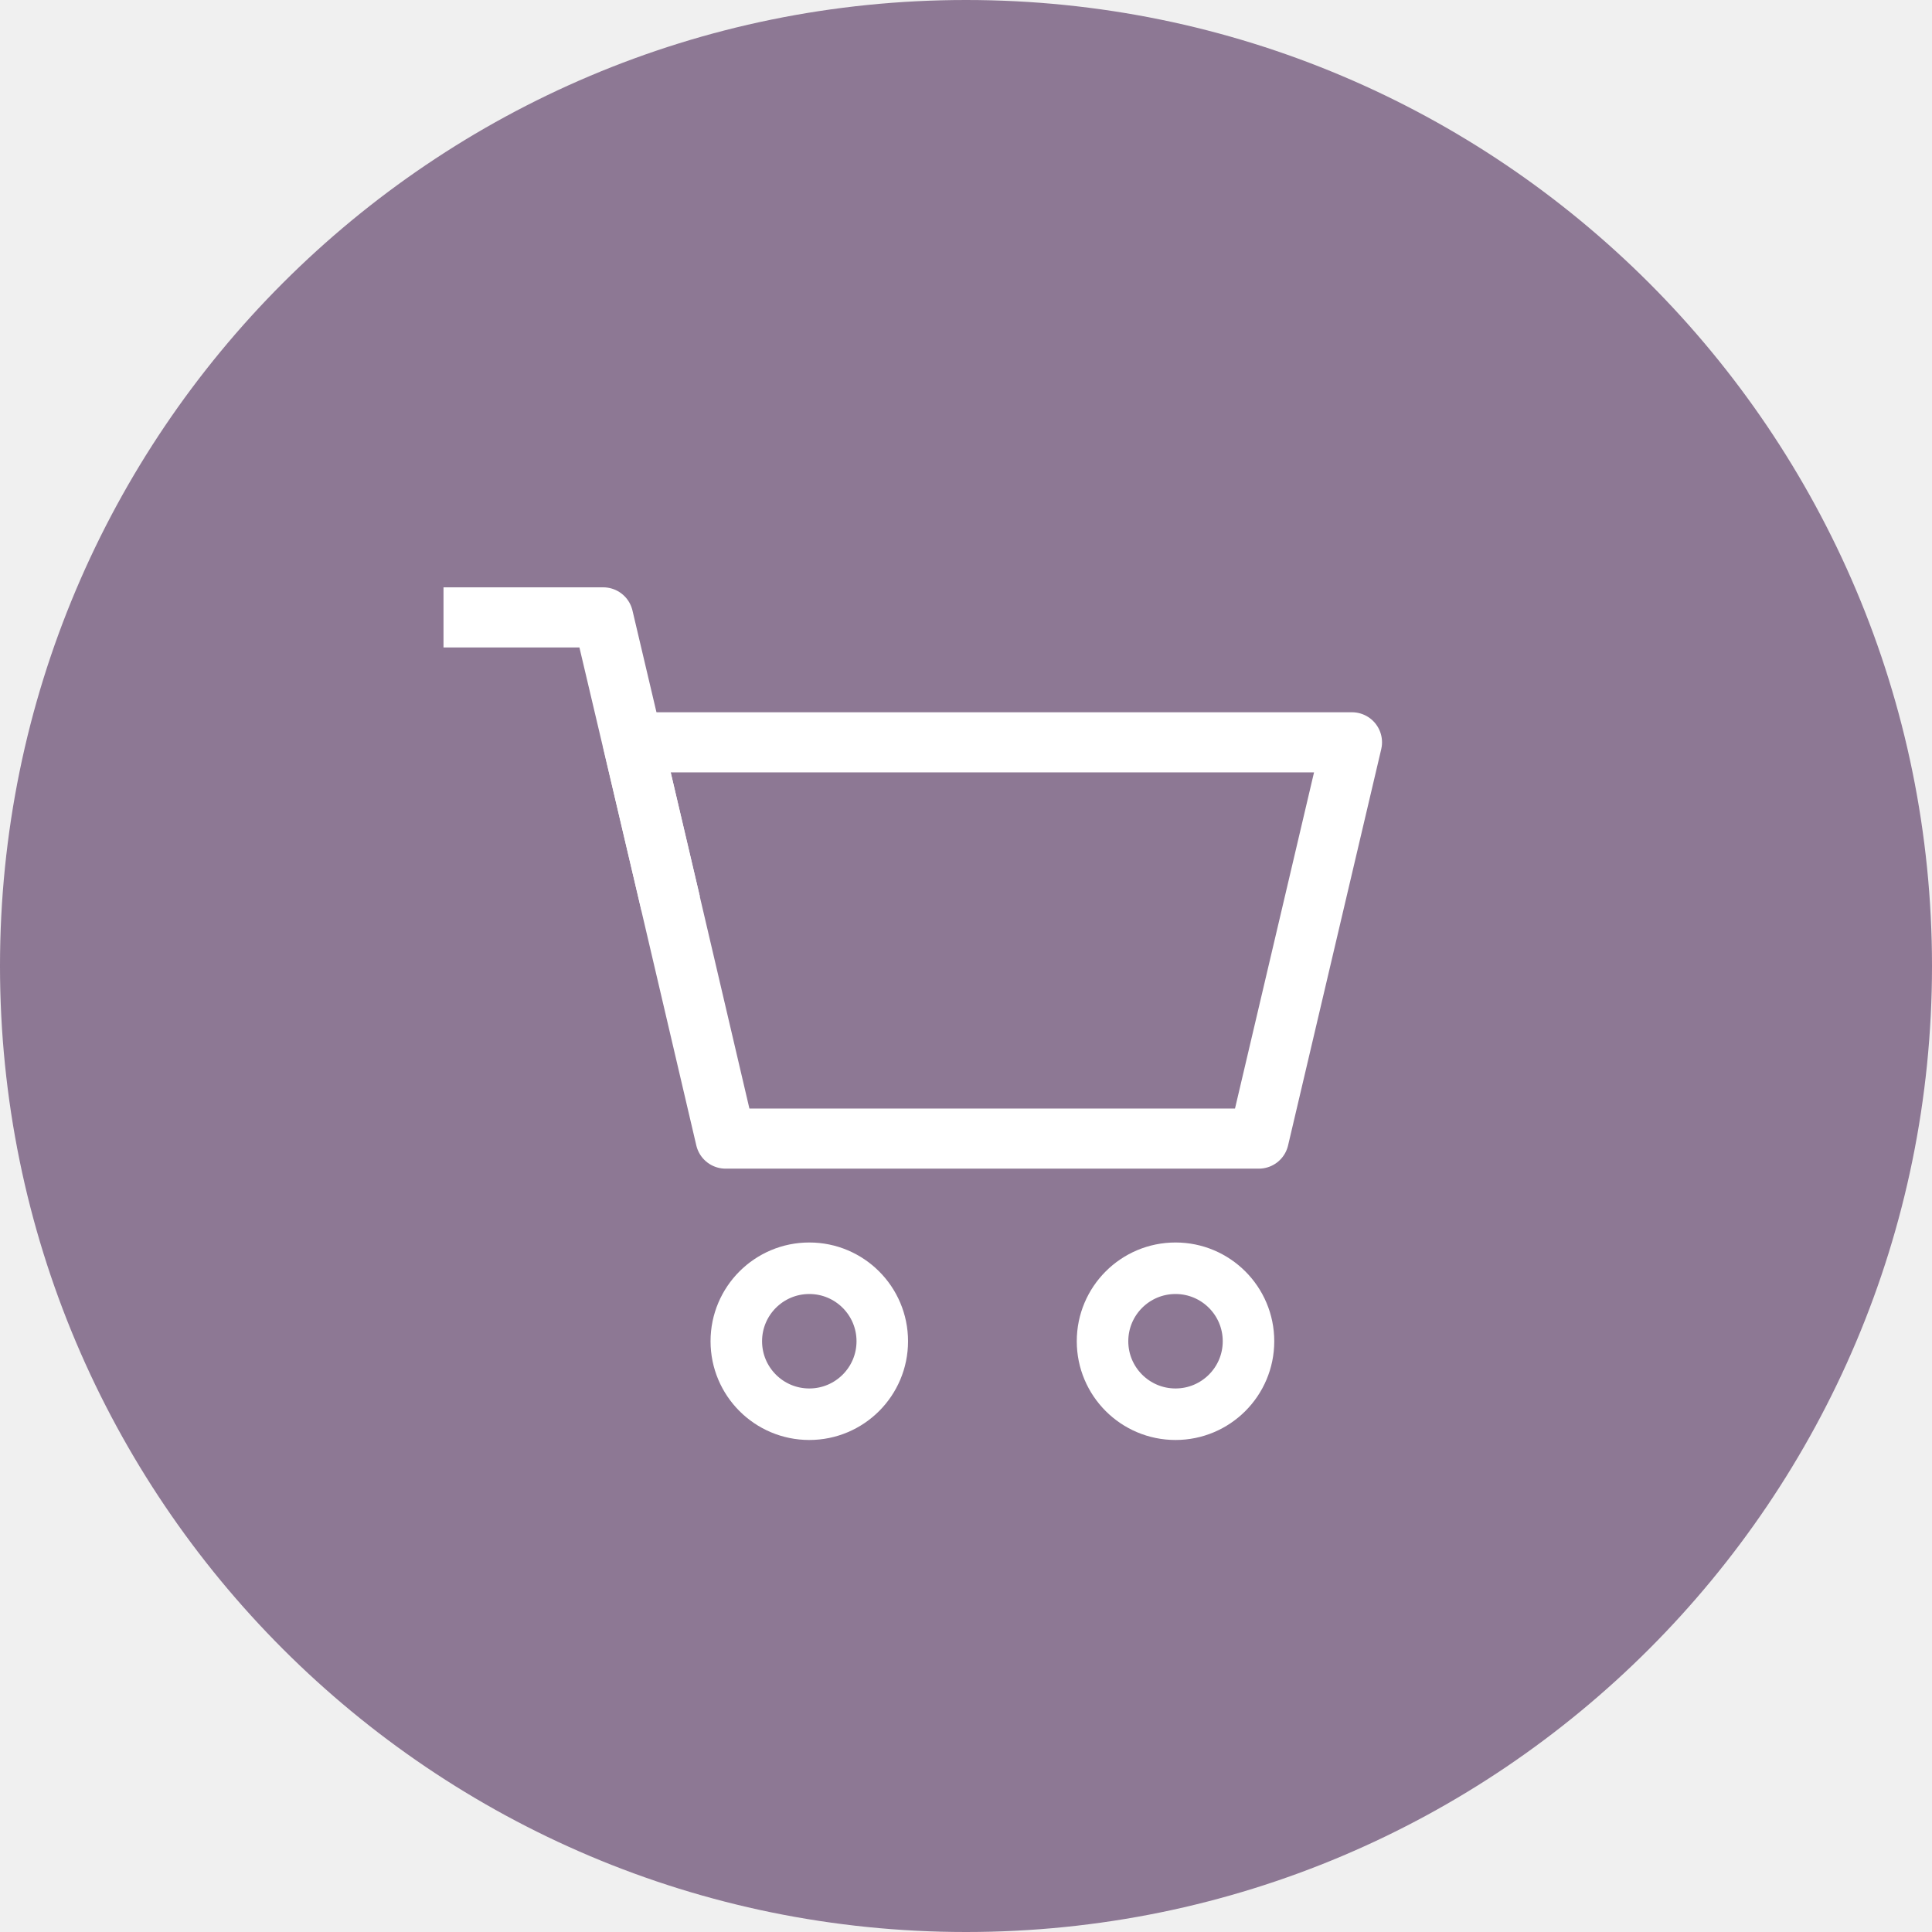
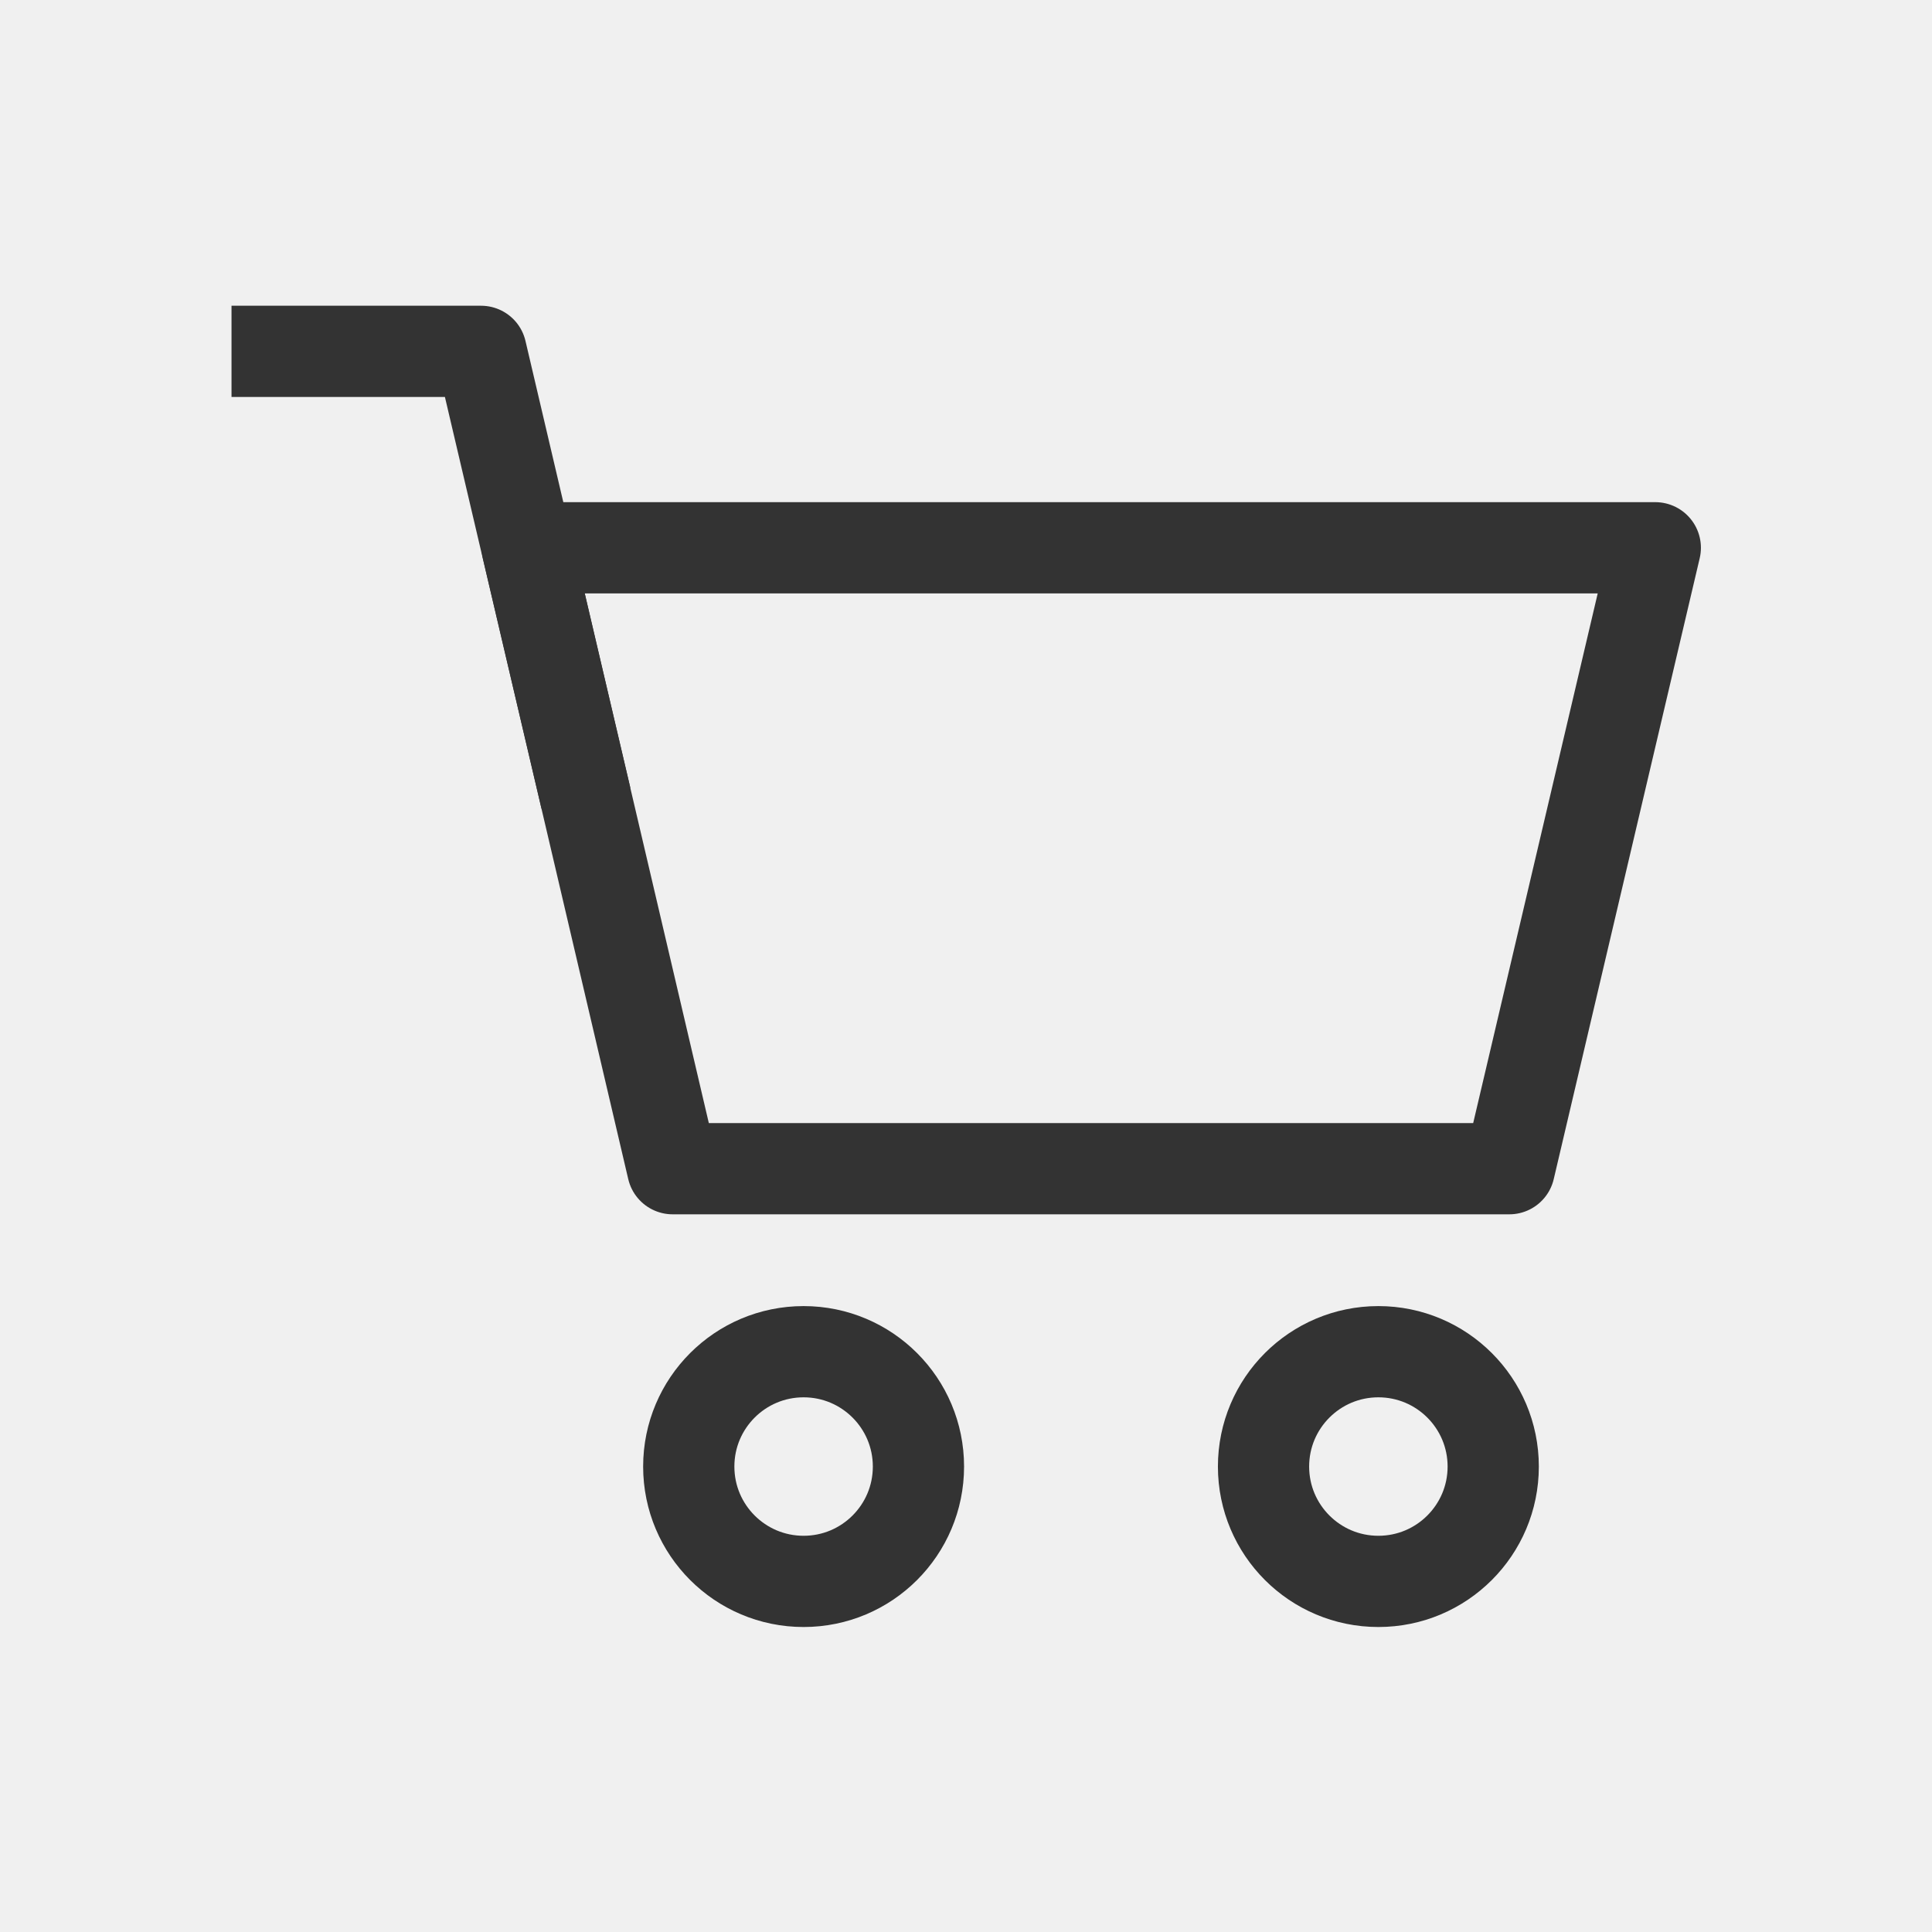
- <svg xmlns="http://www.w3.org/2000/svg" width="45" height="45" viewBox="0 0 45 45" fill="none">
-   <g clip-path="url(#clip0_701_2269)">
-     <path opacity="0.5" d="M22.5 45C34.926 45 45 34.926 45 22.5C45 10.074 34.926 0 22.5 0C10.074 0 0 10.074 0 22.5C0 34.926 10.074 45 22.5 45Z" fill="#2A0038" />
-     <path fill-rule="evenodd" clip-rule="evenodd" d="M31.49 17.29L29.32 26.52H16.9L14.74 17.29H31.49Z" stroke="white" stroke-width="1.4" stroke-linecap="square" stroke-linejoin="round" />
-     <path d="M27.38 32.94C28.319 32.94 29.08 32.179 29.08 31.24C29.08 30.301 28.319 29.54 27.38 29.54C26.441 29.54 25.68 30.301 25.68 31.24C25.68 32.179 26.441 32.94 27.38 32.94Z" stroke="white" stroke-width="1.2" stroke-linecap="square" stroke-linejoin="round" />
-     <path d="M18.85 32.94C19.789 32.94 20.55 32.179 20.55 31.24C20.55 30.301 19.789 29.54 18.85 29.54C17.911 29.54 17.15 30.301 17.15 31.24C17.15 32.179 17.911 32.94 18.85 32.94Z" stroke="white" stroke-width="1.2" stroke-linecap="square" stroke-linejoin="round" />
-     <path d="M11.03 14.38H14.05L15.46 20.36" stroke="white" stroke-width="1.4" stroke-linecap="square" stroke-linejoin="round" />
+ <svg xmlns="http://www.w3.org/2000/svg" width="36" height="36" viewBox="0 0 36 36" fill="none">
+   <g clip-path="url(#clip0_42_667)">
+     <path fill-rule="evenodd" clip-rule="evenodd" d="M30.844 10.207L28.124 21.777H12.534L9.824 10.207H30.844Z" stroke="#333333" stroke-width="1.7" stroke-linecap="square" stroke-linejoin="round" />
+     <path d="M25.684 29.467C26.866 29.467 27.824 28.509 27.824 27.327C27.824 26.145 26.866 25.187 25.684 25.187C24.502 25.187 23.544 26.145 23.544 27.327C23.544 28.509 24.502 29.467 25.684 29.467Z" stroke="#333333" stroke-width="1.7" stroke-linecap="square" stroke-linejoin="round" />
+     <path d="M14.974 29.467C16.156 29.467 17.114 28.509 17.114 27.327C17.114 26.145 16.156 25.187 14.974 25.187C13.792 25.187 12.834 26.145 12.834 27.327C12.834 28.509 13.792 29.467 14.974 29.467Z" stroke="#333333" stroke-width="1.7" stroke-linecap="square" stroke-linejoin="round" />
+     <path d="M5.164 6.547H8.964L10.724 14.047" stroke="#333333" stroke-width="1.7" stroke-linecap="square" stroke-linejoin="round" />
  </g>
  <defs>
-     <clipPath id="clip0_701_2269">
-       <rect width="45" height="45" fill="white" />
+     <clipPath id="clip0_42_667">
+       <rect width="36" height="36" fill="white" />
    </clipPath>
  </defs>
</svg>
